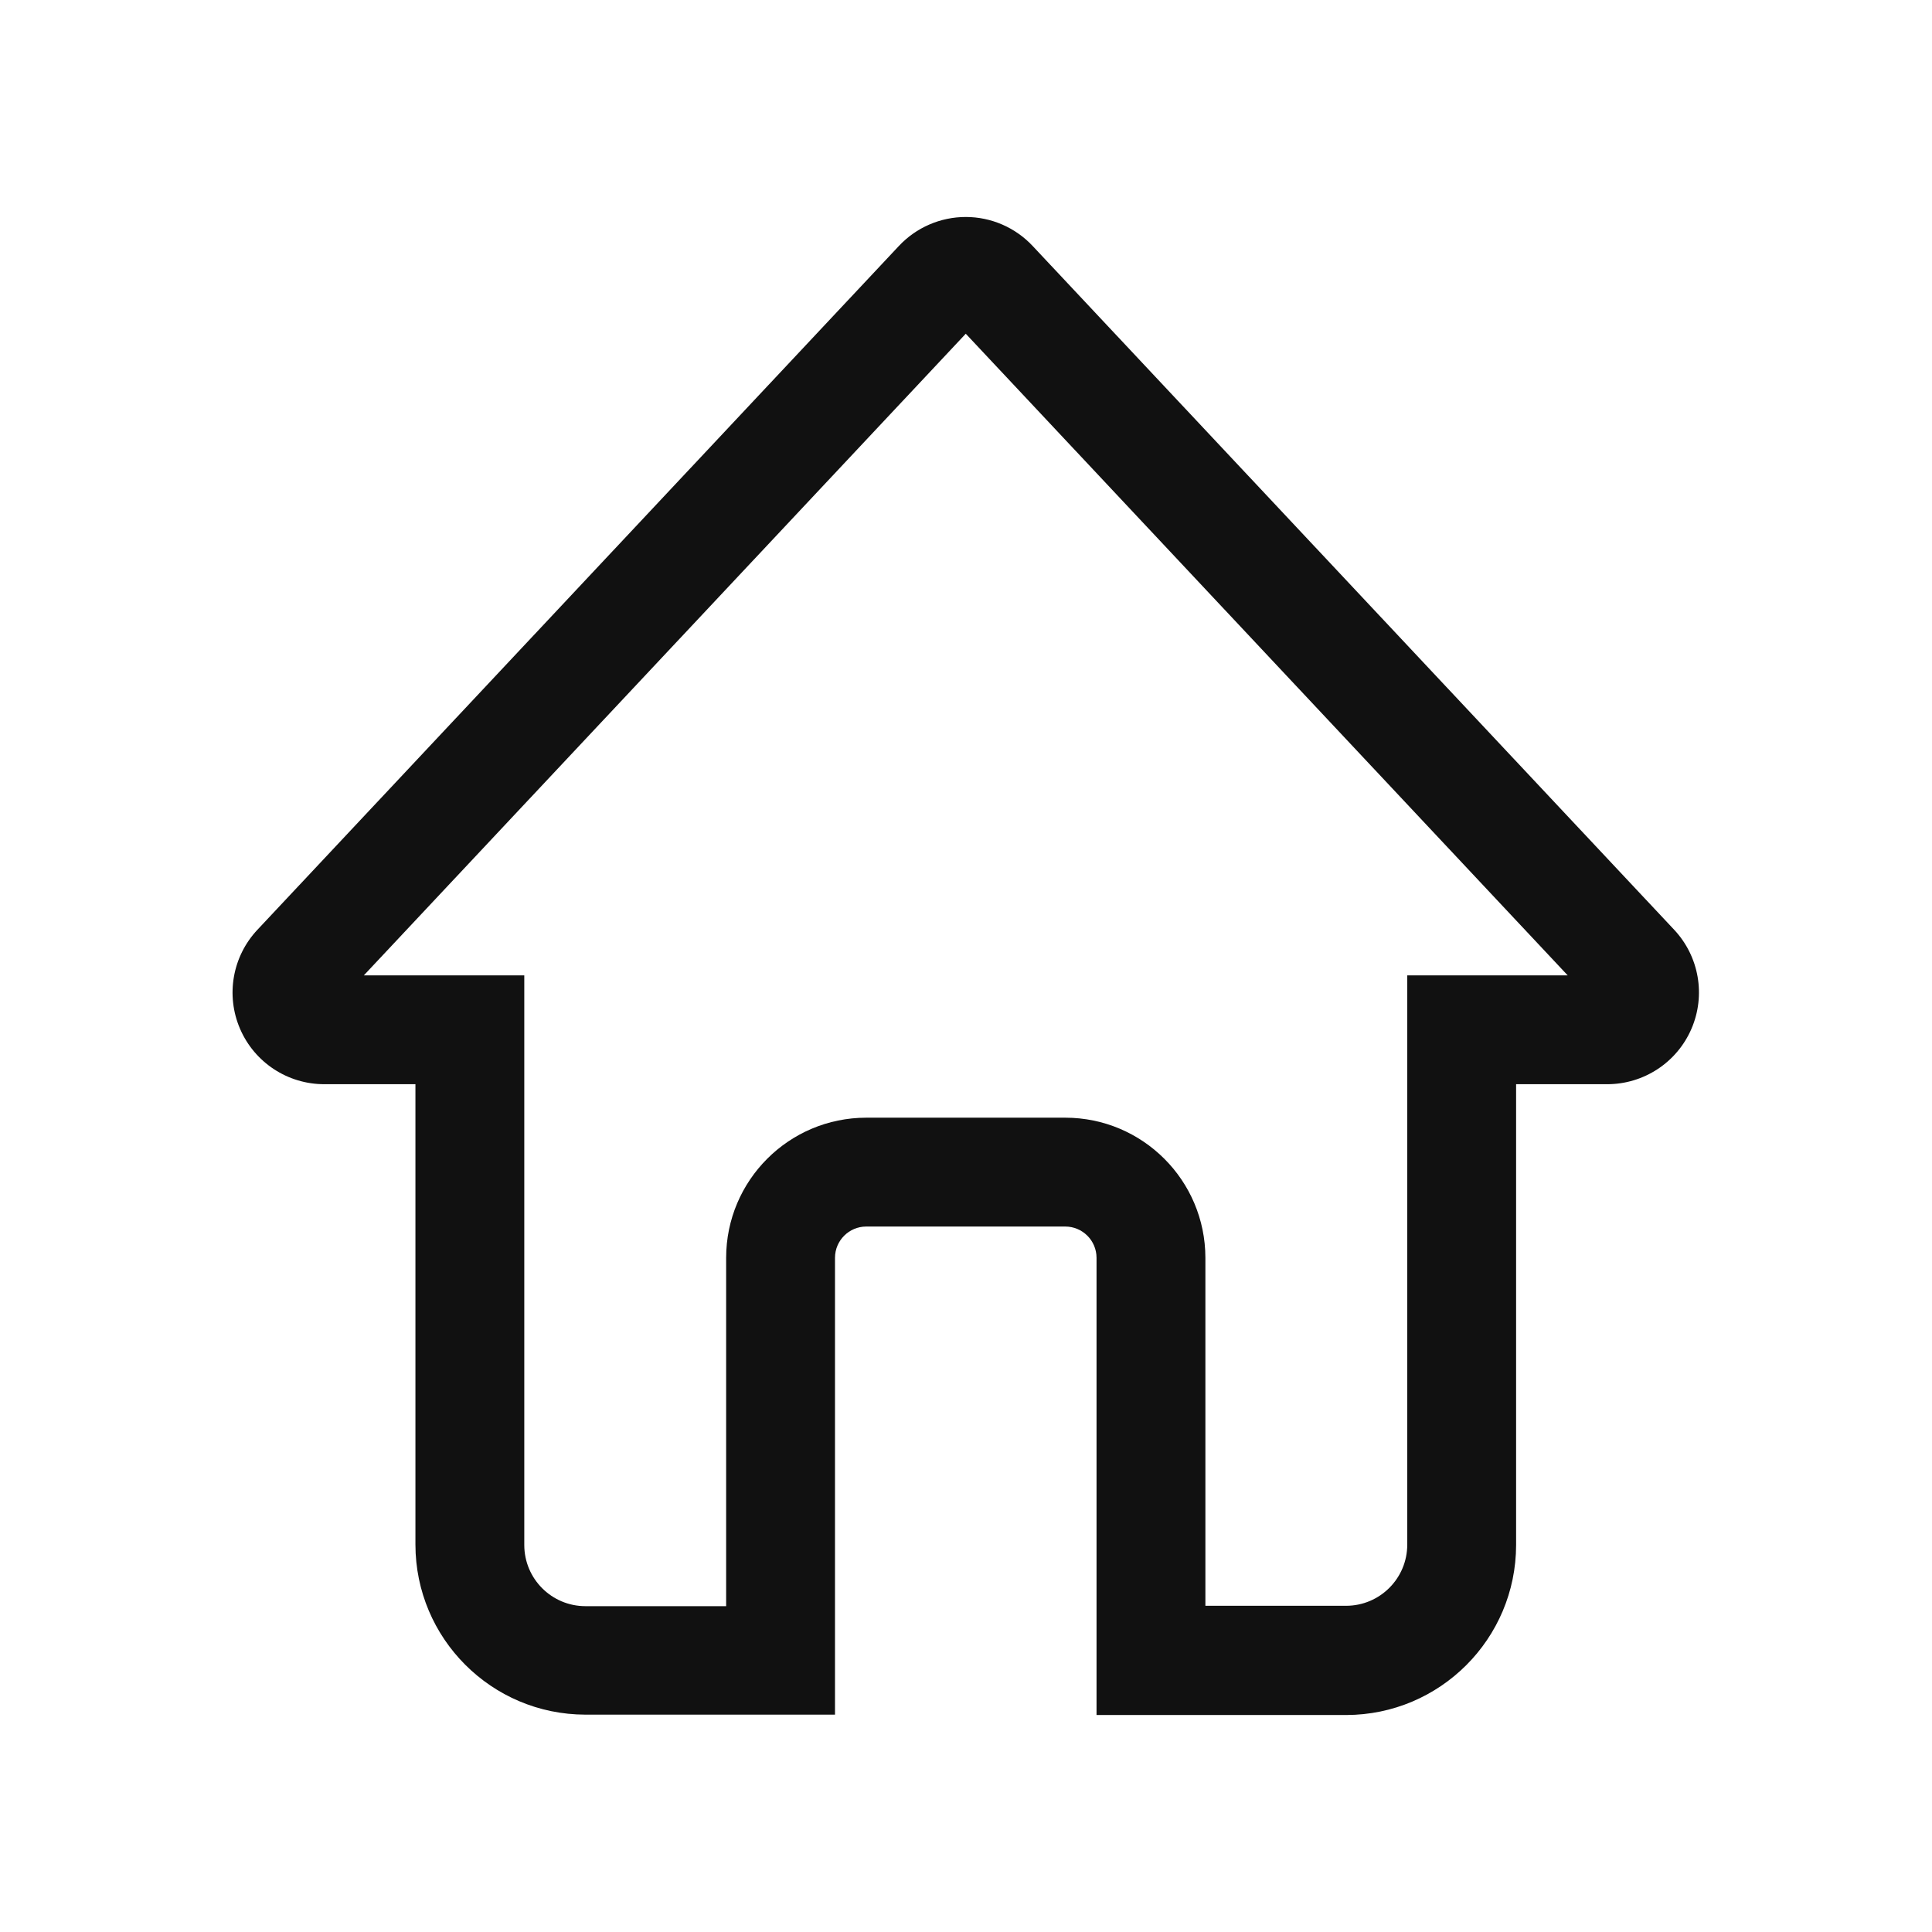
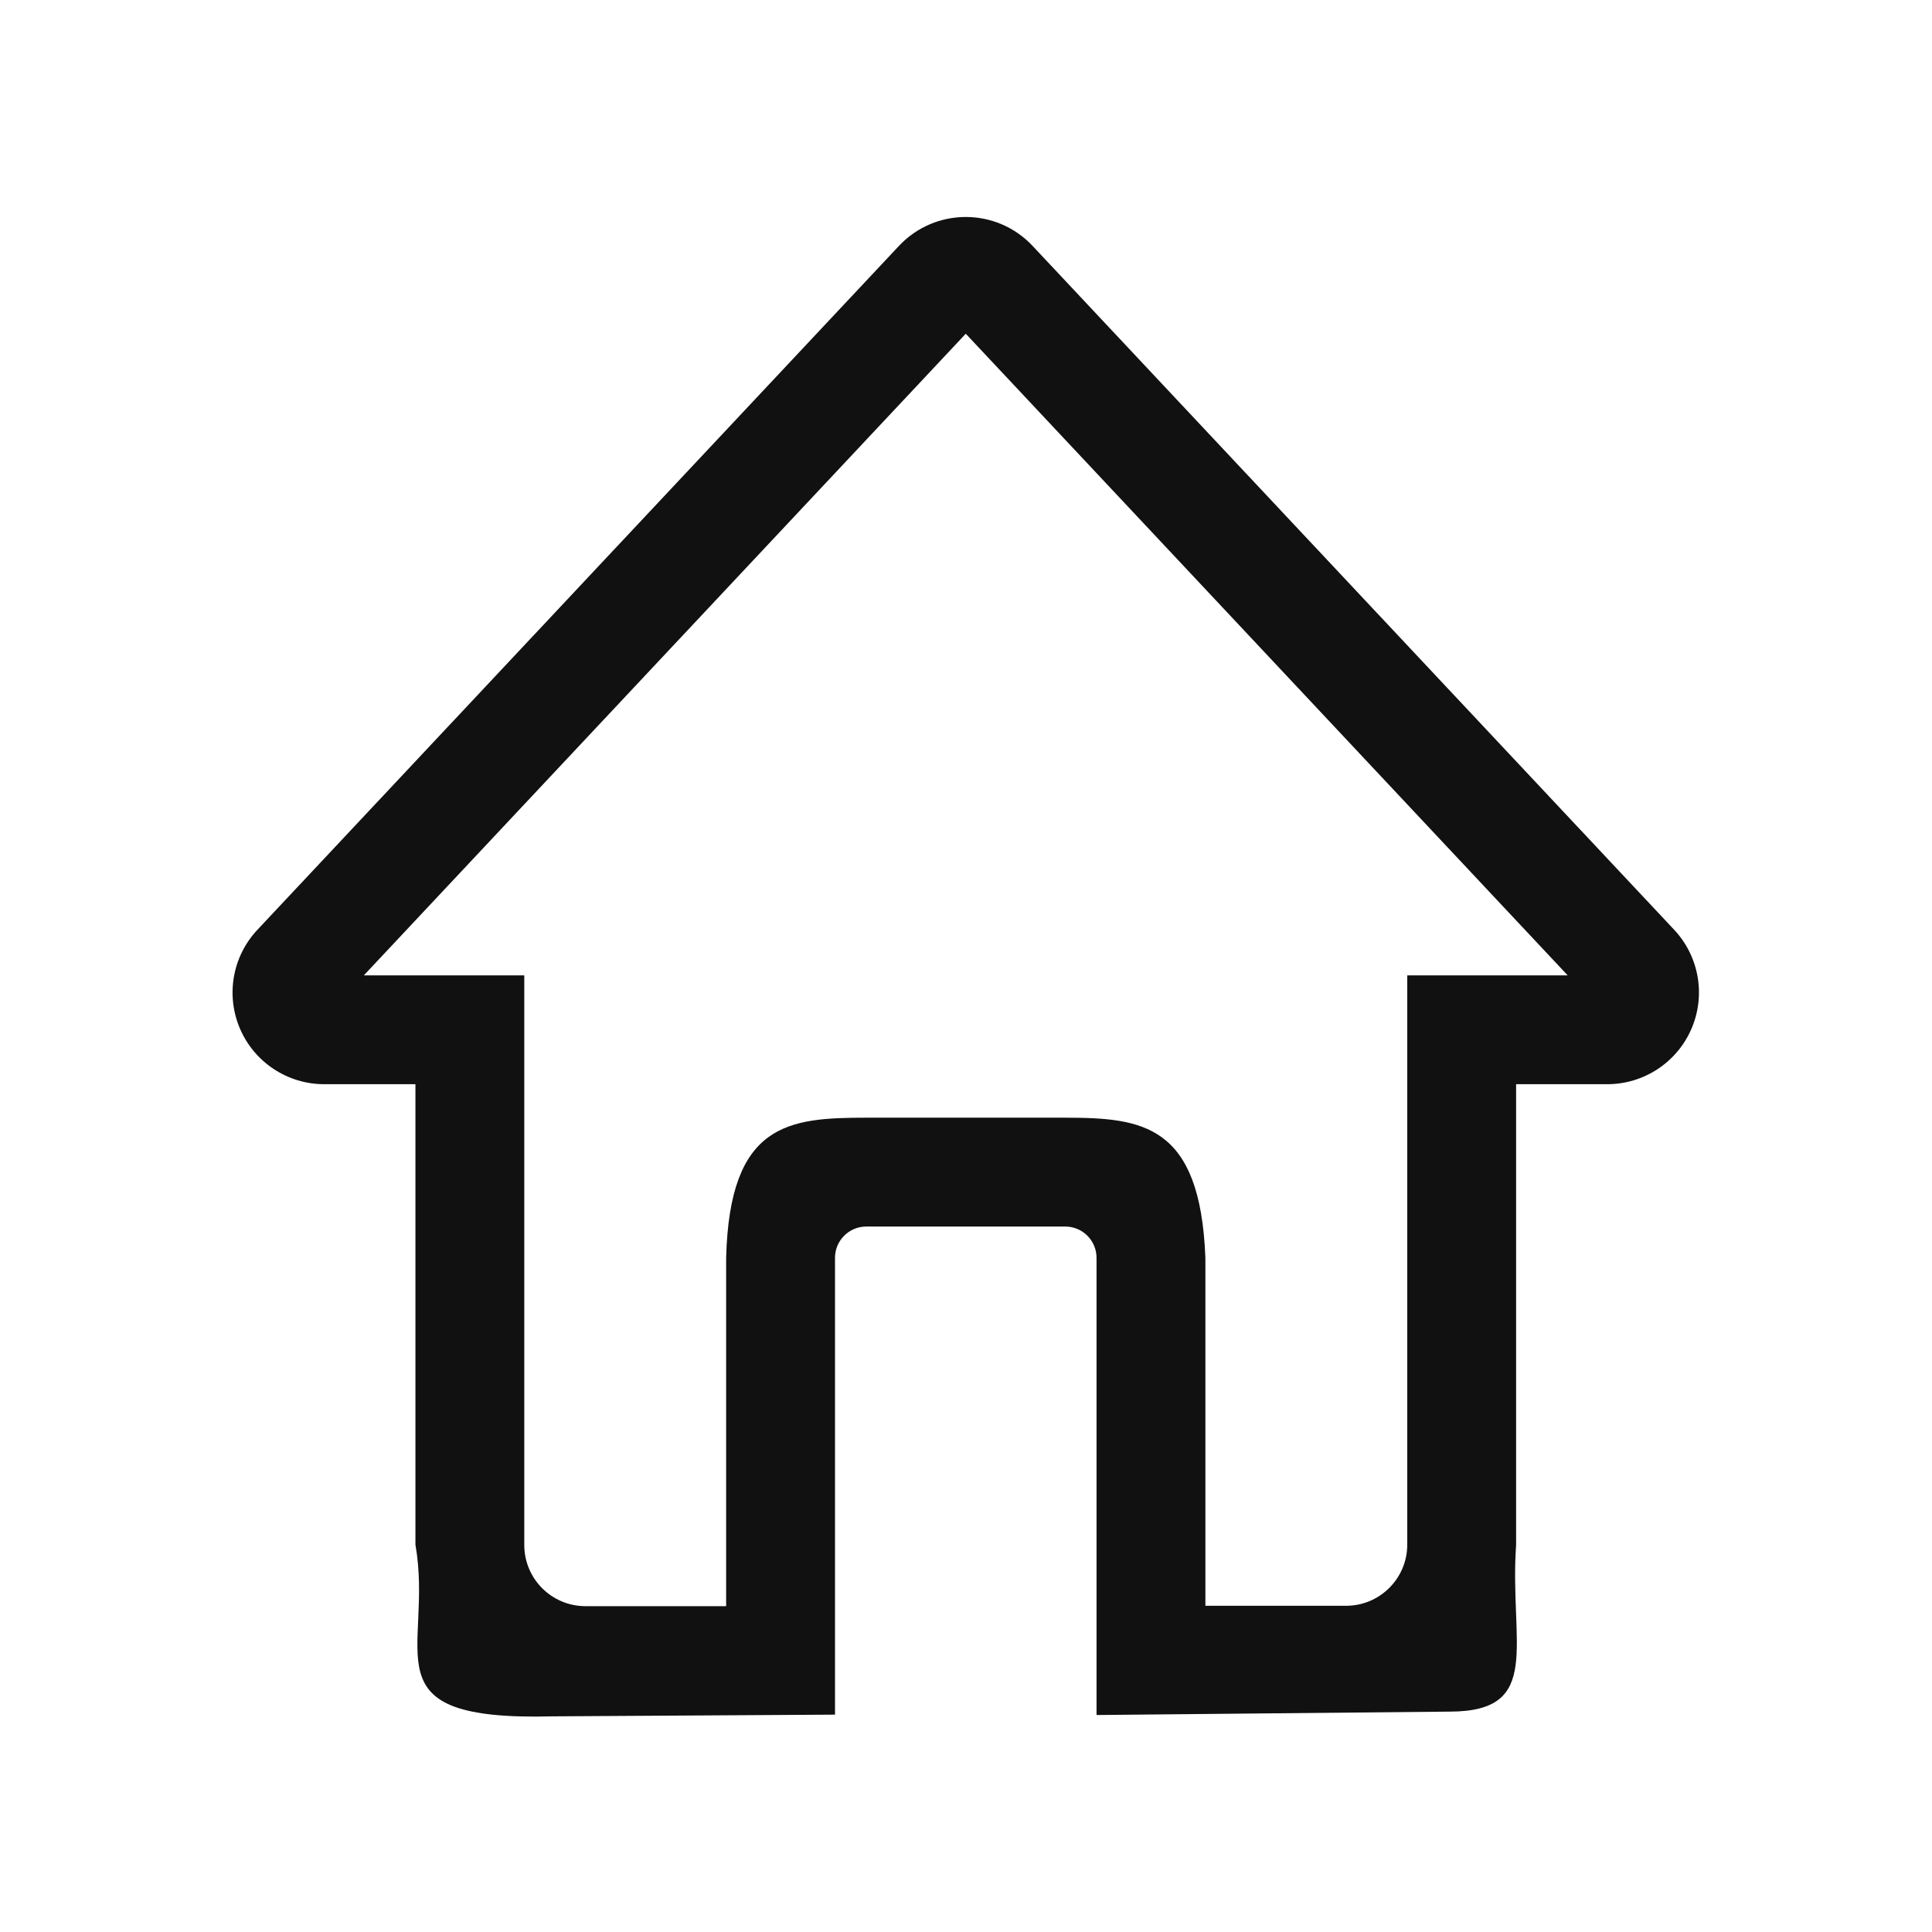
<svg xmlns="http://www.w3.org/2000/svg" t="1779612644609" class="icon" viewBox="0 0 1024 1024" version="1.1" p-id="25112" width="128" height="128" id="svg1">
  <defs id="defs1" />
-   <path d="M 887.322,492.765 547.328,130.37 a 48.582,48.582 0 0 0 -70.903,0 L 136.471,492.765 a 48.582,48.582 0 0 0 35.452,81.885 h 48.264 v 244.024 a 90.201,90.201 0 0 0 90.081,90.121 H 442.565 V 666.642 a 16.592,16.592 0 0 1 16.552,-16.552 H 564.636 a 16.592,16.592 0 0 1 16.552,16.552 V 908.994 H 713.486 A 90.201,90.201 0 0 0 803.567,818.873 V 574.65 h 48.264 a 48.622,48.622 0 0 0 35.491,-81.885 z m -141.449,24.191 v 301.717 a 32.428,32.428 0 0 1 -32.388,32.428 h -74.604 V 666.642 A 74.325,74.325 0 0 0 564.636,592.396 H 459.117 a 74.325,74.325 0 0 0 -74.246,74.246 v 184.659 h -74.604 A 32.428,32.428 0 0 1 277.88,818.873 V 516.957 H 192.851 L 511.877,176.883 830.902,516.957 Z" fill="#111111" p-id="25113" id="path1" style="stroke-width:0.775" />
+   <path d="M 887.322,492.765 547.328,130.37 c -19.195,-20.486 -51.708,-20.486 -70.903,0 L 136.471,492.765 c -13.298,14.123 -16.919,34.803 -9.212,52.605 7.707,17.802 25.265,29.312 44.664,29.28 h 48.264 v 244.024 c 9.951,56.944 -27.204,93.658 72.97,91.022 l 149.409,-0.901 V 666.642 c 0.022,-9.132 7.42,-16.53 16.552,-16.552 H 564.636 c 9.132,0.022 16.53,7.42 16.552,16.552 v 242.353 l 187.235,-1.801 c 49.739,-0.066 31.498,-35.879 35.144,-88.32 V 574.65 h 48.264 c 19.388,0.011 36.93,-11.497 44.64,-29.286 7.71,-17.789 4.115,-38.458 -9.149,-52.599 z m -141.449,24.191 v 301.717 c 1e-5,17.894 -14.494,32.406 -32.388,32.428 h -74.604 V 666.642 C 636.136,595.935 605.623,592.44 564.636,592.396 H 459.117 c -40.987,0.044 -72.401,2.638 -74.246,74.246 v 184.659 h -74.604 c -17.894,-0.022 -32.388,-14.534 -32.388,-32.428 V 516.957 H 192.851 L 511.877,176.883 830.902,516.957 Z" fill="#111111" p-id="25113" id="path1" style="stroke-width:0.776;stroke-dasharray:none" />
</svg>
